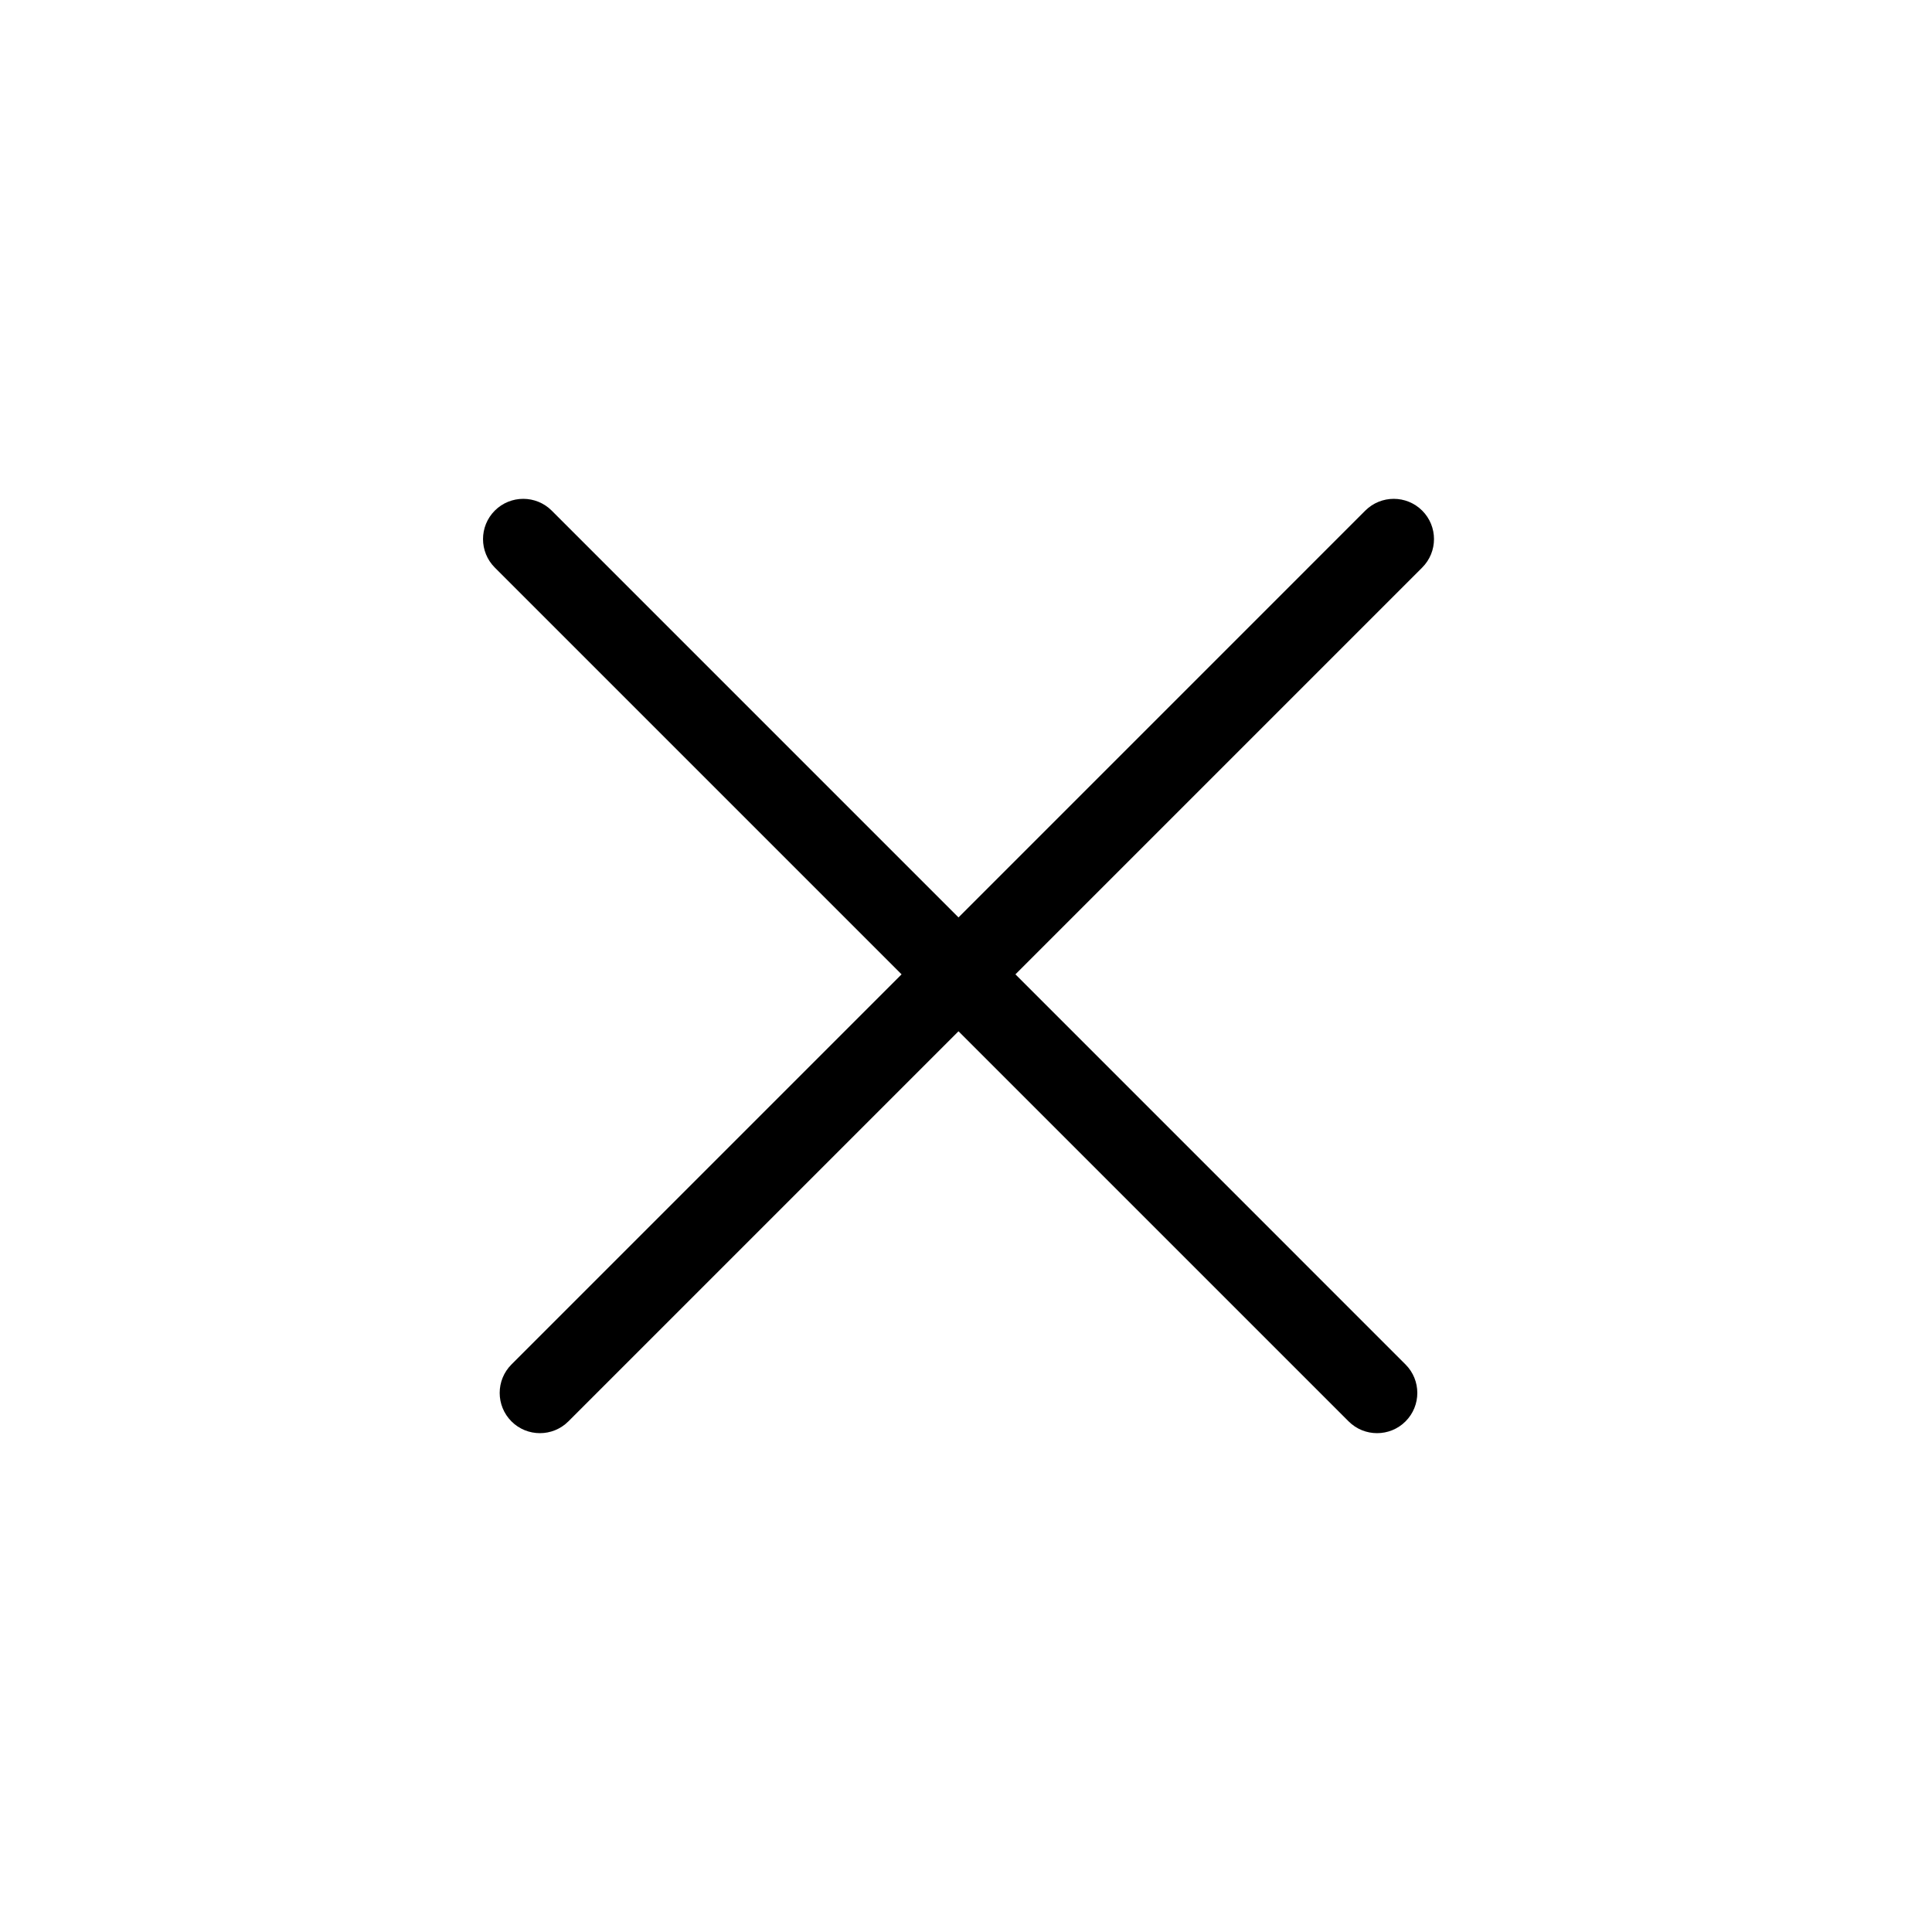
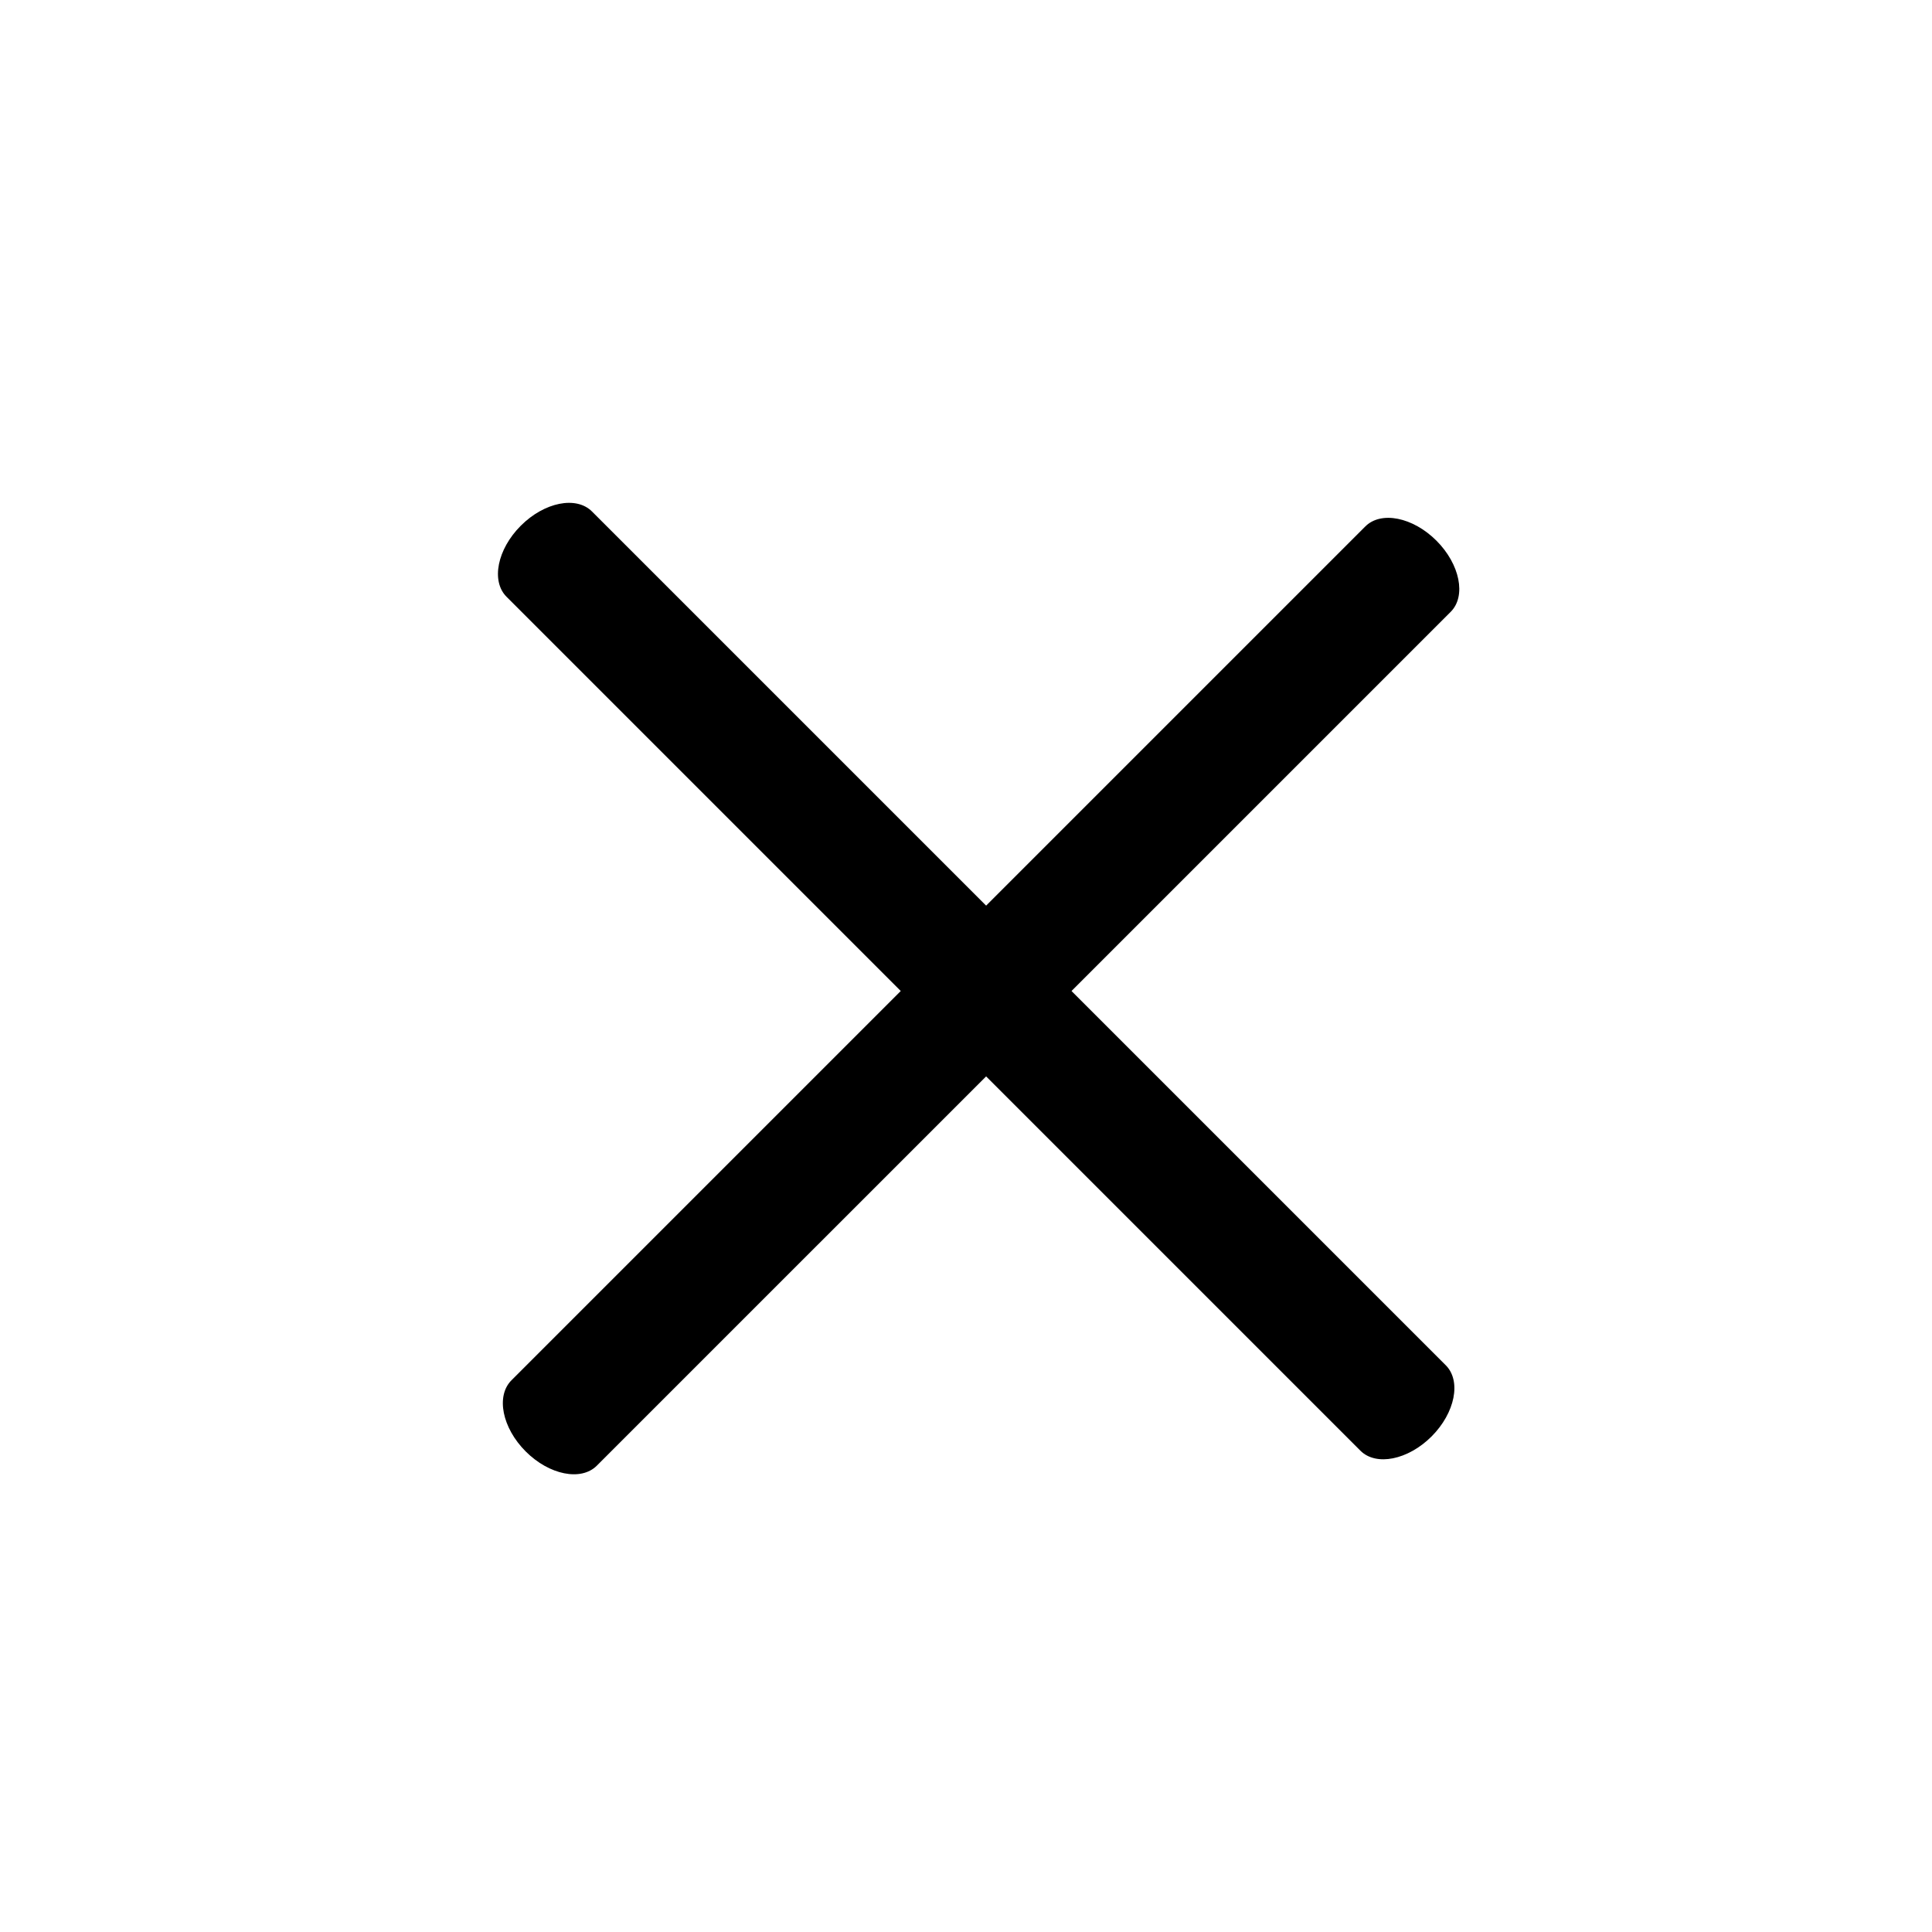
<svg xmlns="http://www.w3.org/2000/svg" width="48" height="48" viewBox="0 0 48 48" fill="none">
-   <path d="M12.293 14.101L33.506 35.314C33.896 35.704 34.53 35.704 34.92 35.314C35.311 34.923 35.31 34.29 34.92 33.9L13.707 12.686C13.317 12.296 12.683 12.296 12.293 12.686C11.903 13.077 11.903 13.71 12.293 14.101Z" fill="black" />
-   <path d="M33.92 12.686L12.707 33.9C12.317 34.29 12.317 34.923 12.707 35.314C13.097 35.704 13.731 35.704 14.121 35.314L35.334 14.101C35.725 13.71 35.725 13.077 35.334 12.686C34.944 12.296 34.311 12.296 33.92 12.686Z" fill="black" />
+   <path d="M12.586 14.828L33.799 36.042C34.189 36.432 34.981 36.273 35.567 35.688C36.152 35.102 36.31 34.31 35.92 33.92L14.707 12.707C14.317 12.317 13.525 12.475 12.939 13.061C12.354 13.646 12.195 14.438 12.586 14.828Z" fill="black" />
+   <path d="M33.92 13.08L12.707 34.293C12.317 34.683 12.475 35.475 13.061 36.061C13.646 36.646 14.438 36.804 14.828 36.414L36.042 15.201C36.432 14.811 36.273 14.019 35.688 13.433C35.103 12.848 34.311 12.689 33.92 13.08Z" fill="black" />
</svg>
